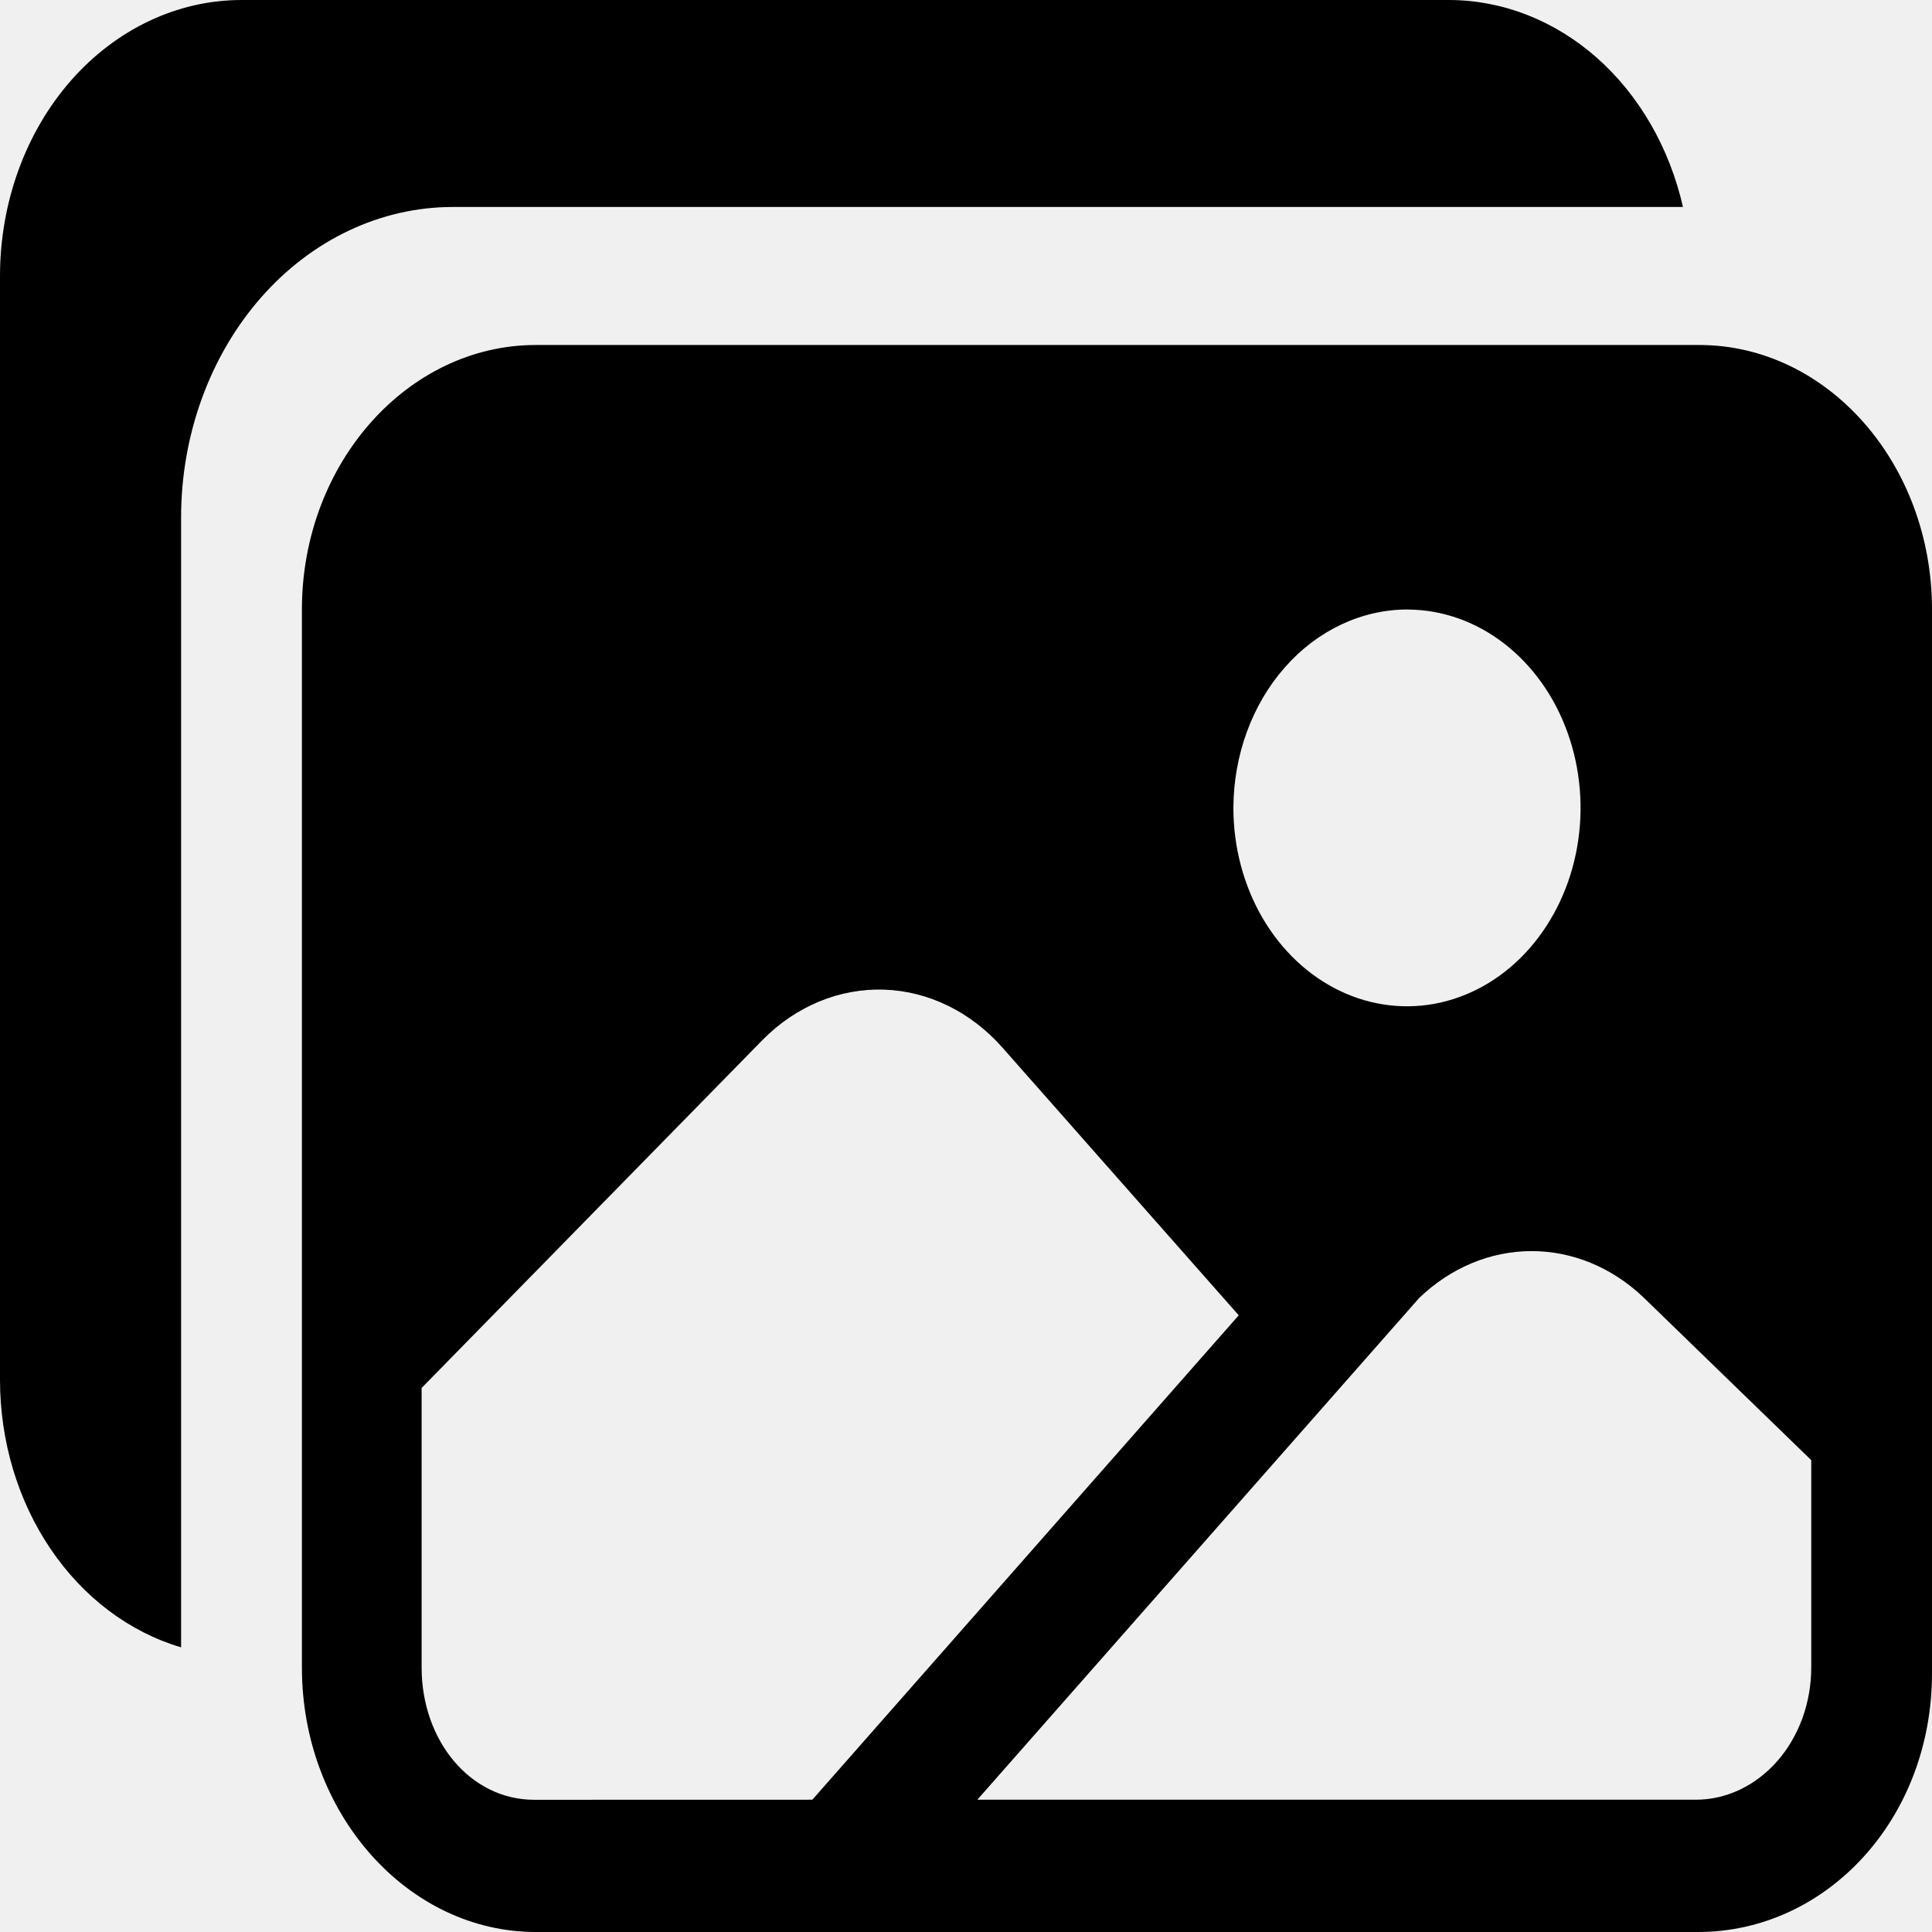
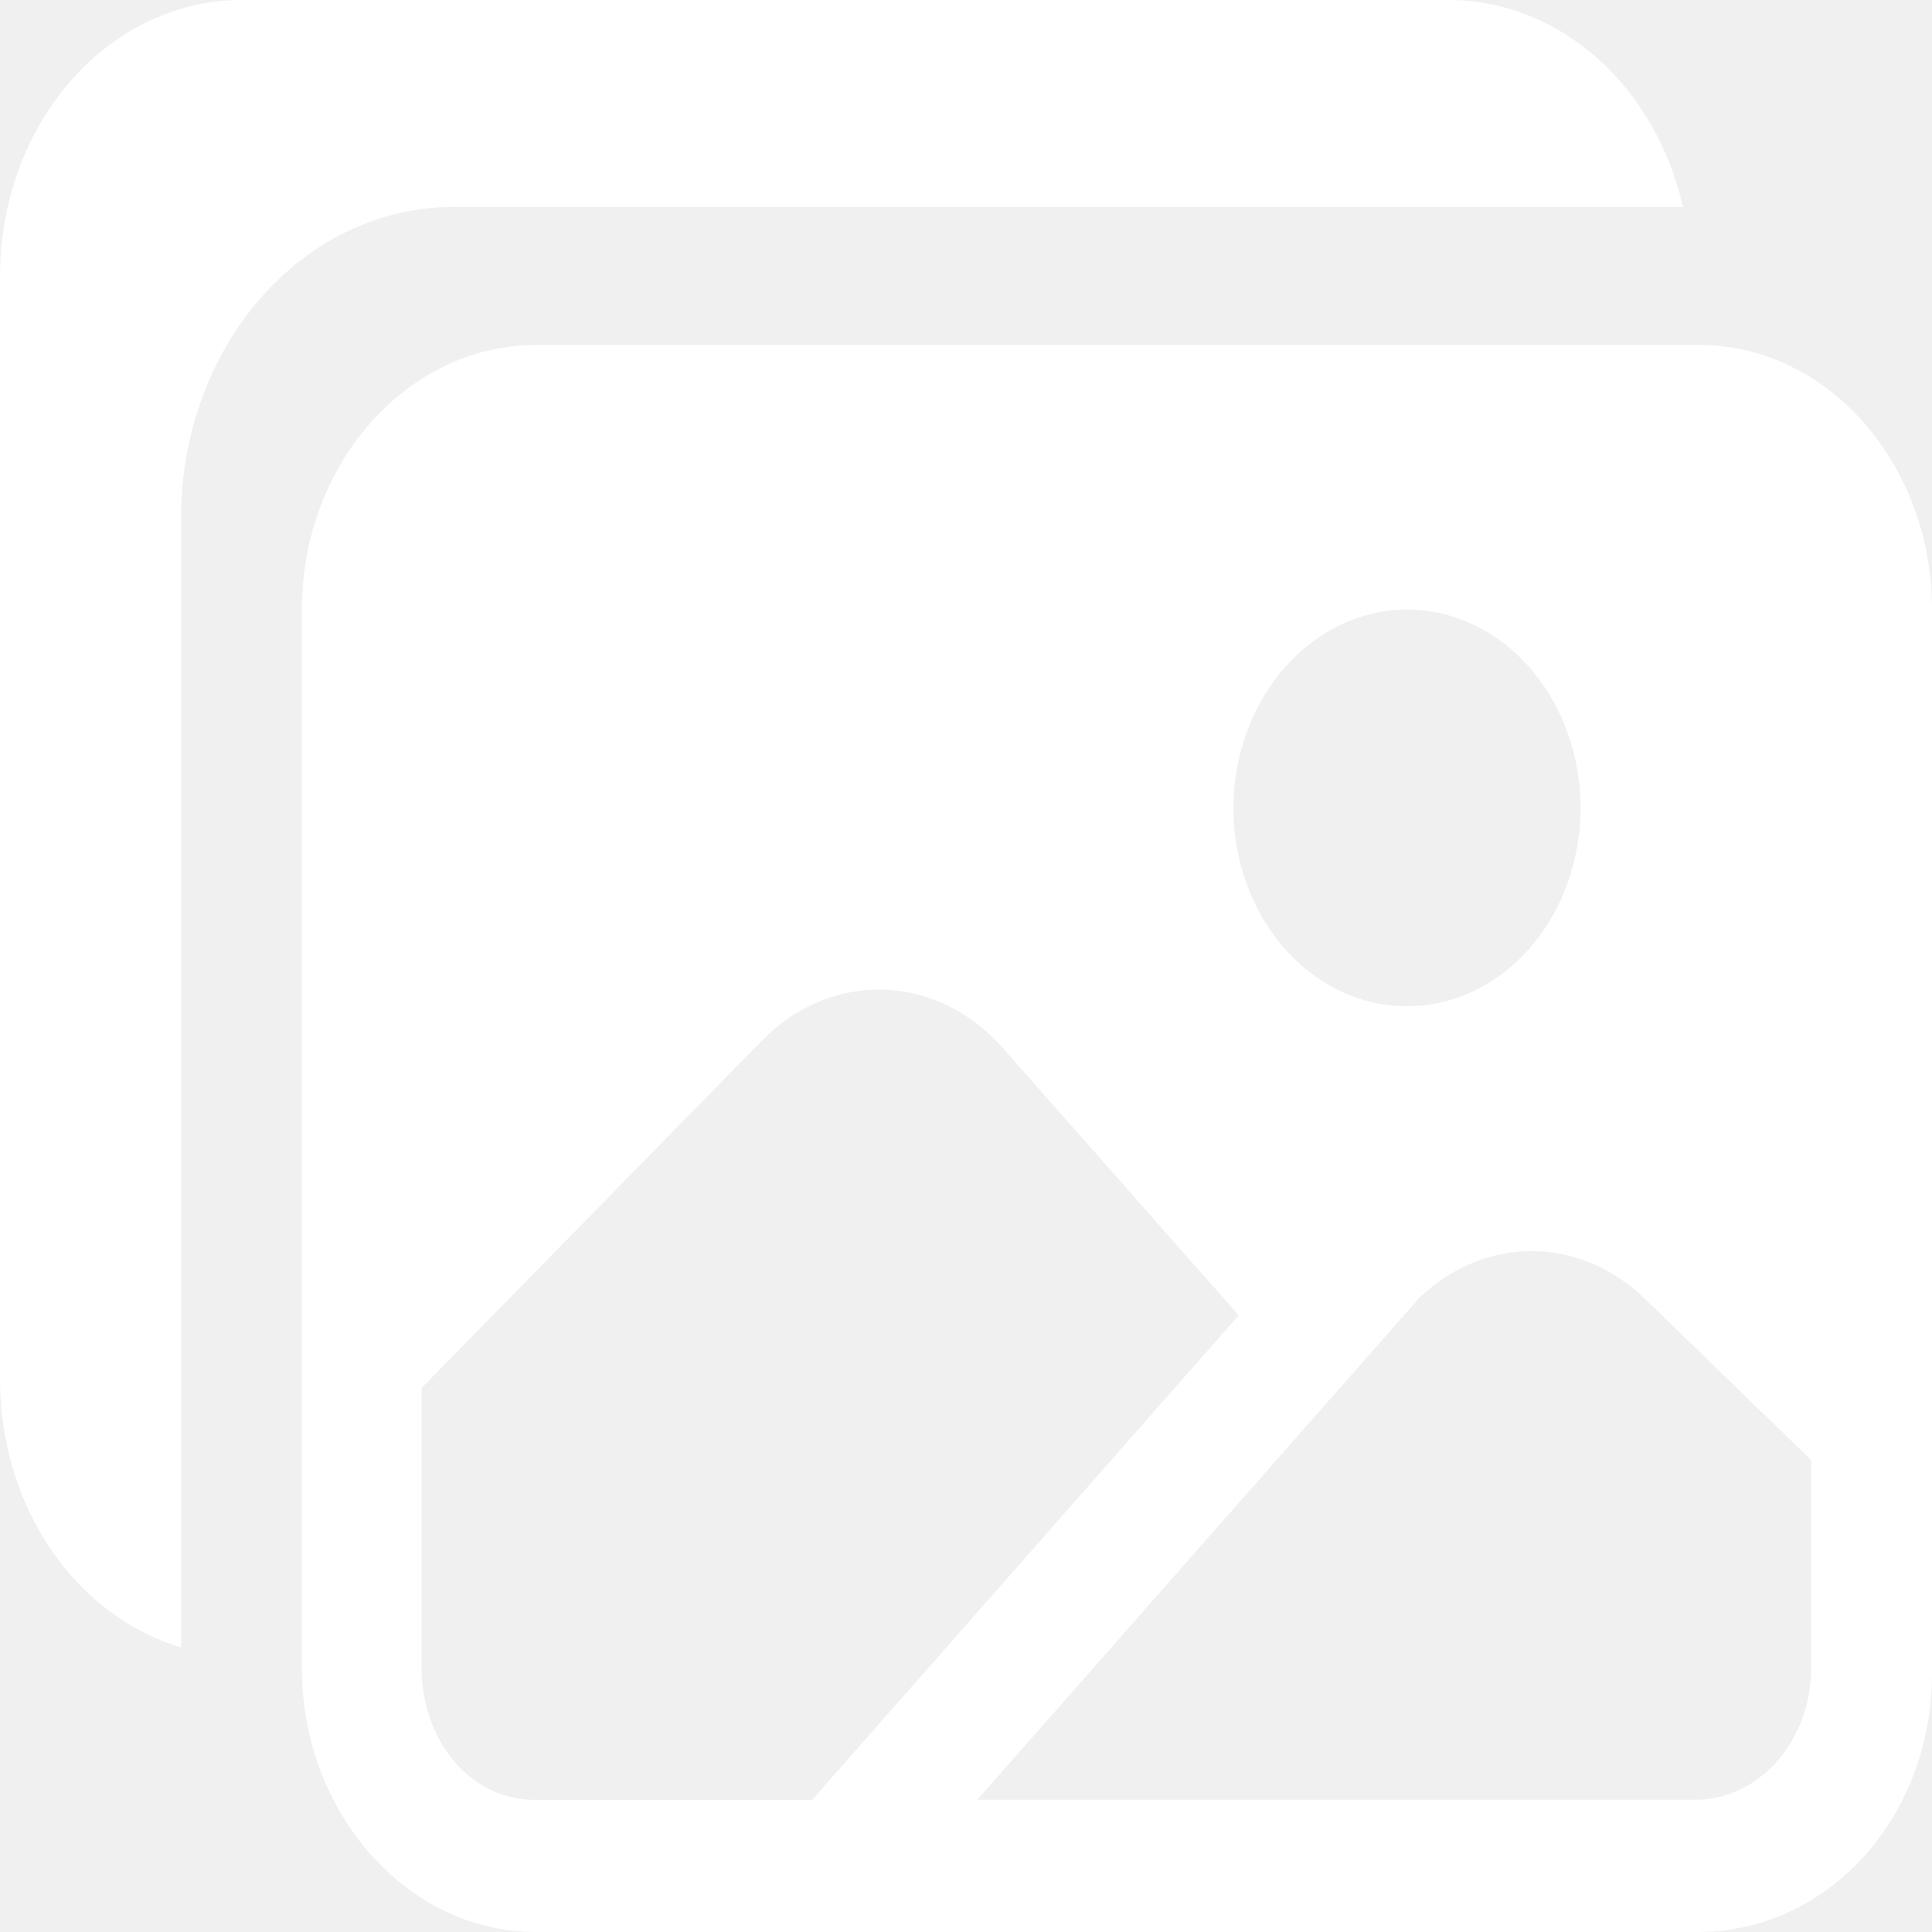
- <svg xmlns="http://www.w3.org/2000/svg" width="30" height="30" viewBox="0 0 30 30" fill="none">
-   <path d="M26.384 5.357H8.32C6.328 5.357 4.688 7.199 4.688 9.464V25.893C4.688 28.158 6.328 30 8.32 30H26.367C28.359 30 30 28.247 30 25.982V9.464C30 7.199 28.378 5.357 26.384 5.357V5.357ZM21.864 9.465C22.396 9.468 22.916 9.652 23.357 9.993C23.798 10.334 24.141 10.816 24.342 11.379C24.544 11.942 24.595 12.561 24.489 13.158C24.383 13.754 24.125 14.301 23.747 14.73C23.37 15.159 22.89 15.45 22.367 15.568C21.845 15.685 21.304 15.623 20.812 15.389C20.32 15.155 19.901 14.761 19.605 14.255C19.31 13.748 19.152 13.153 19.152 12.545C19.155 11.726 19.442 10.941 19.95 10.364C20.459 9.786 21.147 9.462 21.864 9.464V9.465ZM8.296 27.947C7.3 27.947 6.547 27.026 6.547 25.894V21.552L11.847 16.142C12.365 15.621 13.037 15.345 13.727 15.367C14.417 15.39 15.073 15.711 15.564 16.265L19.235 20.424L12.614 27.946L8.296 27.947ZM28.125 25.893C28.125 26.163 28.078 26.43 27.988 26.68C27.897 26.929 27.765 27.155 27.598 27.346C27.43 27.537 27.232 27.688 27.014 27.791C26.796 27.894 26.562 27.947 26.326 27.946H15.176L22.036 20.156C22.523 19.687 23.139 19.429 23.776 19.427C24.413 19.425 25.03 19.679 25.519 20.145L28.125 22.673V25.893Z" fill="black" />
-   <path d="M22.5 0H3.75C2.755 0 1.802 0.452 1.098 1.255C0.395 2.059 0 3.149 0 4.286L0 21.429C0.001 22.379 0.277 23.302 0.786 24.053C1.295 24.805 2.008 25.342 2.812 25.58V8.036C2.812 6.757 3.257 5.531 4.048 4.626C4.839 3.722 5.912 3.214 7.031 3.214H26.133C25.924 2.295 25.454 1.48 24.797 0.898C24.139 0.317 23.331 0.001 22.5 0Z" fill="black" />
+ <svg xmlns="http://www.w3.org/2000/svg" width="60" height="60" viewBox="0 0 60 60" fill="none">
+   <path d="M52.768 10.714H16.641C12.656 10.714 9.375 14.399 9.375 18.928V51.786C9.375 56.316 12.656 60 16.641 60H52.734C56.719 60 60 56.494 60 51.964V18.928C60 14.399 56.756 10.714 52.768 10.714V10.714ZM43.727 18.93C44.792 18.937 45.831 19.305 46.713 19.986C47.595 20.667 48.281 21.632 48.684 22.759C49.087 23.885 49.189 25.122 48.977 26.315C48.766 27.508 48.25 28.602 47.495 29.46C46.739 30.317 45.779 30.9 44.734 31.135C43.689 31.37 42.607 31.246 41.624 30.778C40.641 30.311 39.801 29.521 39.21 28.509C38.619 27.497 38.304 26.307 38.304 25.09C38.309 23.452 38.884 21.883 39.901 20.727C40.917 19.572 42.294 18.925 43.727 18.928V18.93ZM16.593 55.894C14.6 55.894 13.093 54.052 13.093 51.788V43.105L23.694 32.285C24.73 31.243 26.074 30.689 27.454 30.735C28.833 30.78 30.146 31.422 31.128 32.53L38.469 40.848L25.227 55.892L16.593 55.894ZM56.25 51.786C56.25 52.326 56.157 52.86 55.976 53.359C55.795 53.858 55.529 54.31 55.195 54.692C54.861 55.073 54.464 55.375 54.028 55.581C53.591 55.787 53.123 55.893 52.651 55.892H30.352L44.072 40.312C45.045 39.374 46.277 38.857 47.551 38.853C48.825 38.849 50.059 39.358 51.038 40.291L56.25 45.347V51.786Z" fill="white" />
+   <path d="M45 0H7.5C5.511 0 3.603 0.903 2.197 2.511C0.79 4.118 0 6.298 0 8.571L0 42.857C0.001 44.758 0.554 46.604 1.572 48.106C2.59 49.609 4.016 50.683 5.625 51.161V16.071C5.625 13.514 6.514 11.061 8.096 9.253C9.679 7.445 11.825 6.429 14.062 6.429H52.266C51.848 4.589 50.908 2.96 49.593 1.797C48.278 0.634 46.663 0.002 45 0Z" fill="white" />
</svg>
